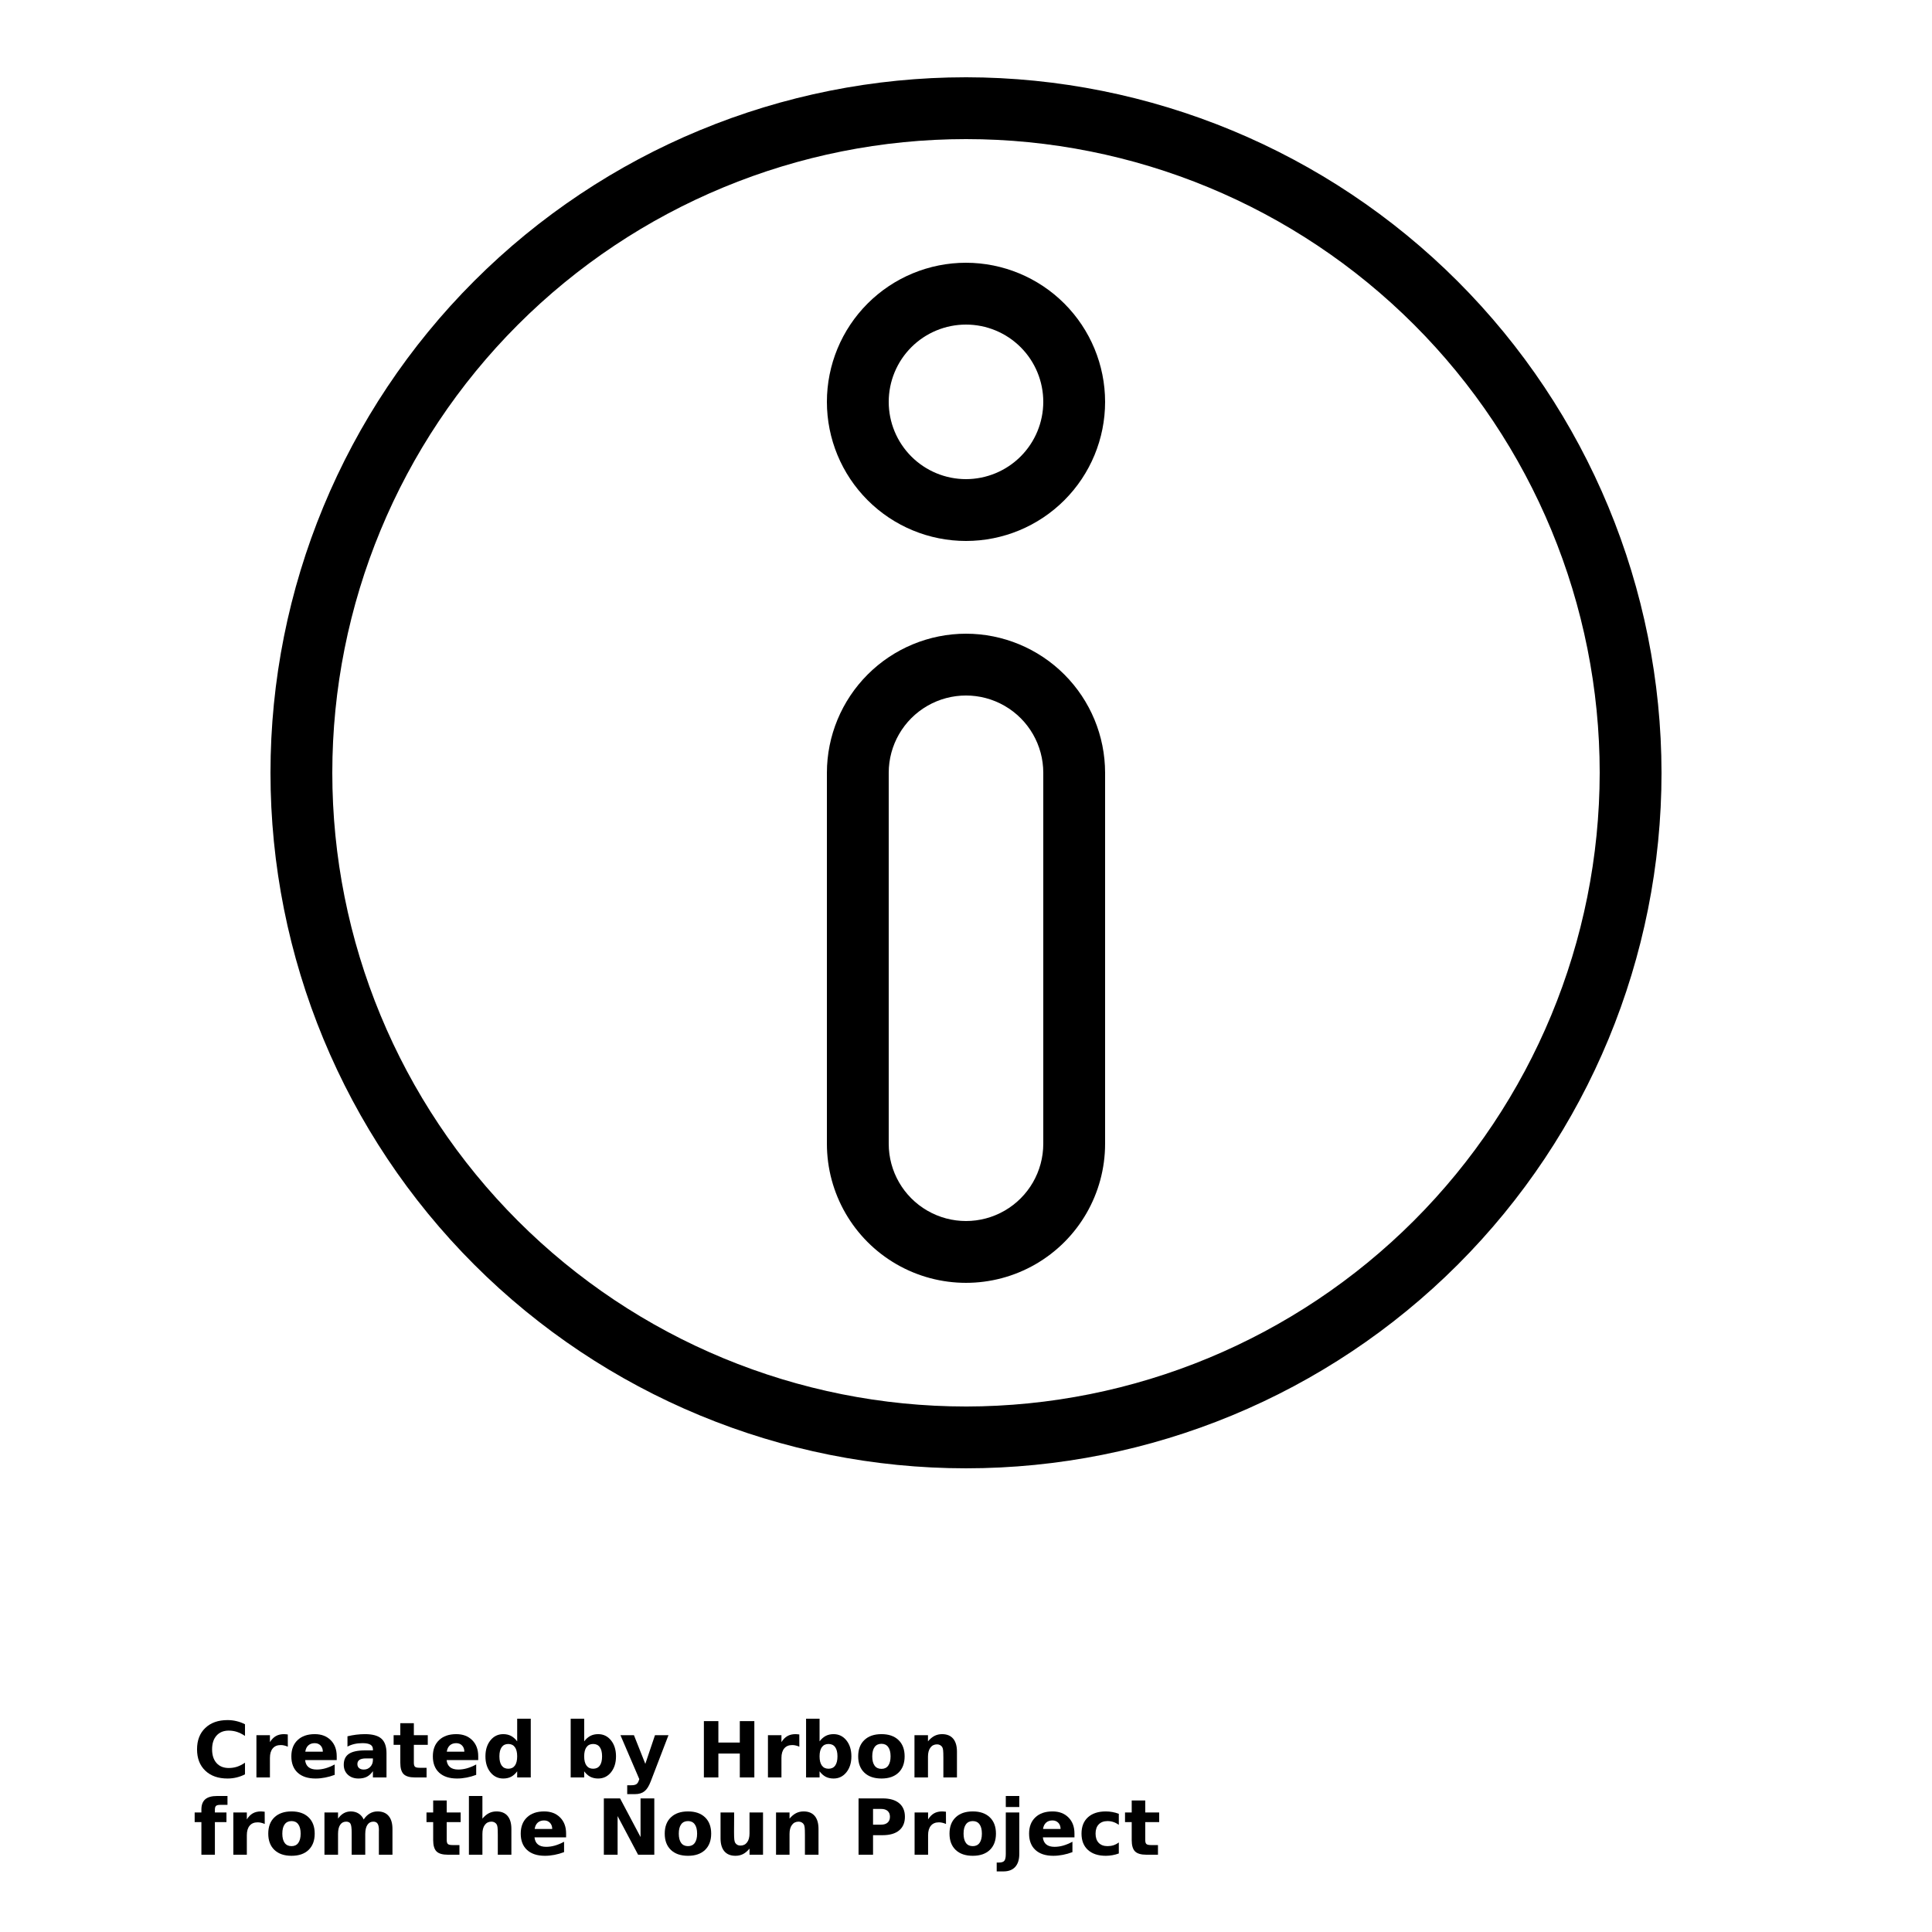
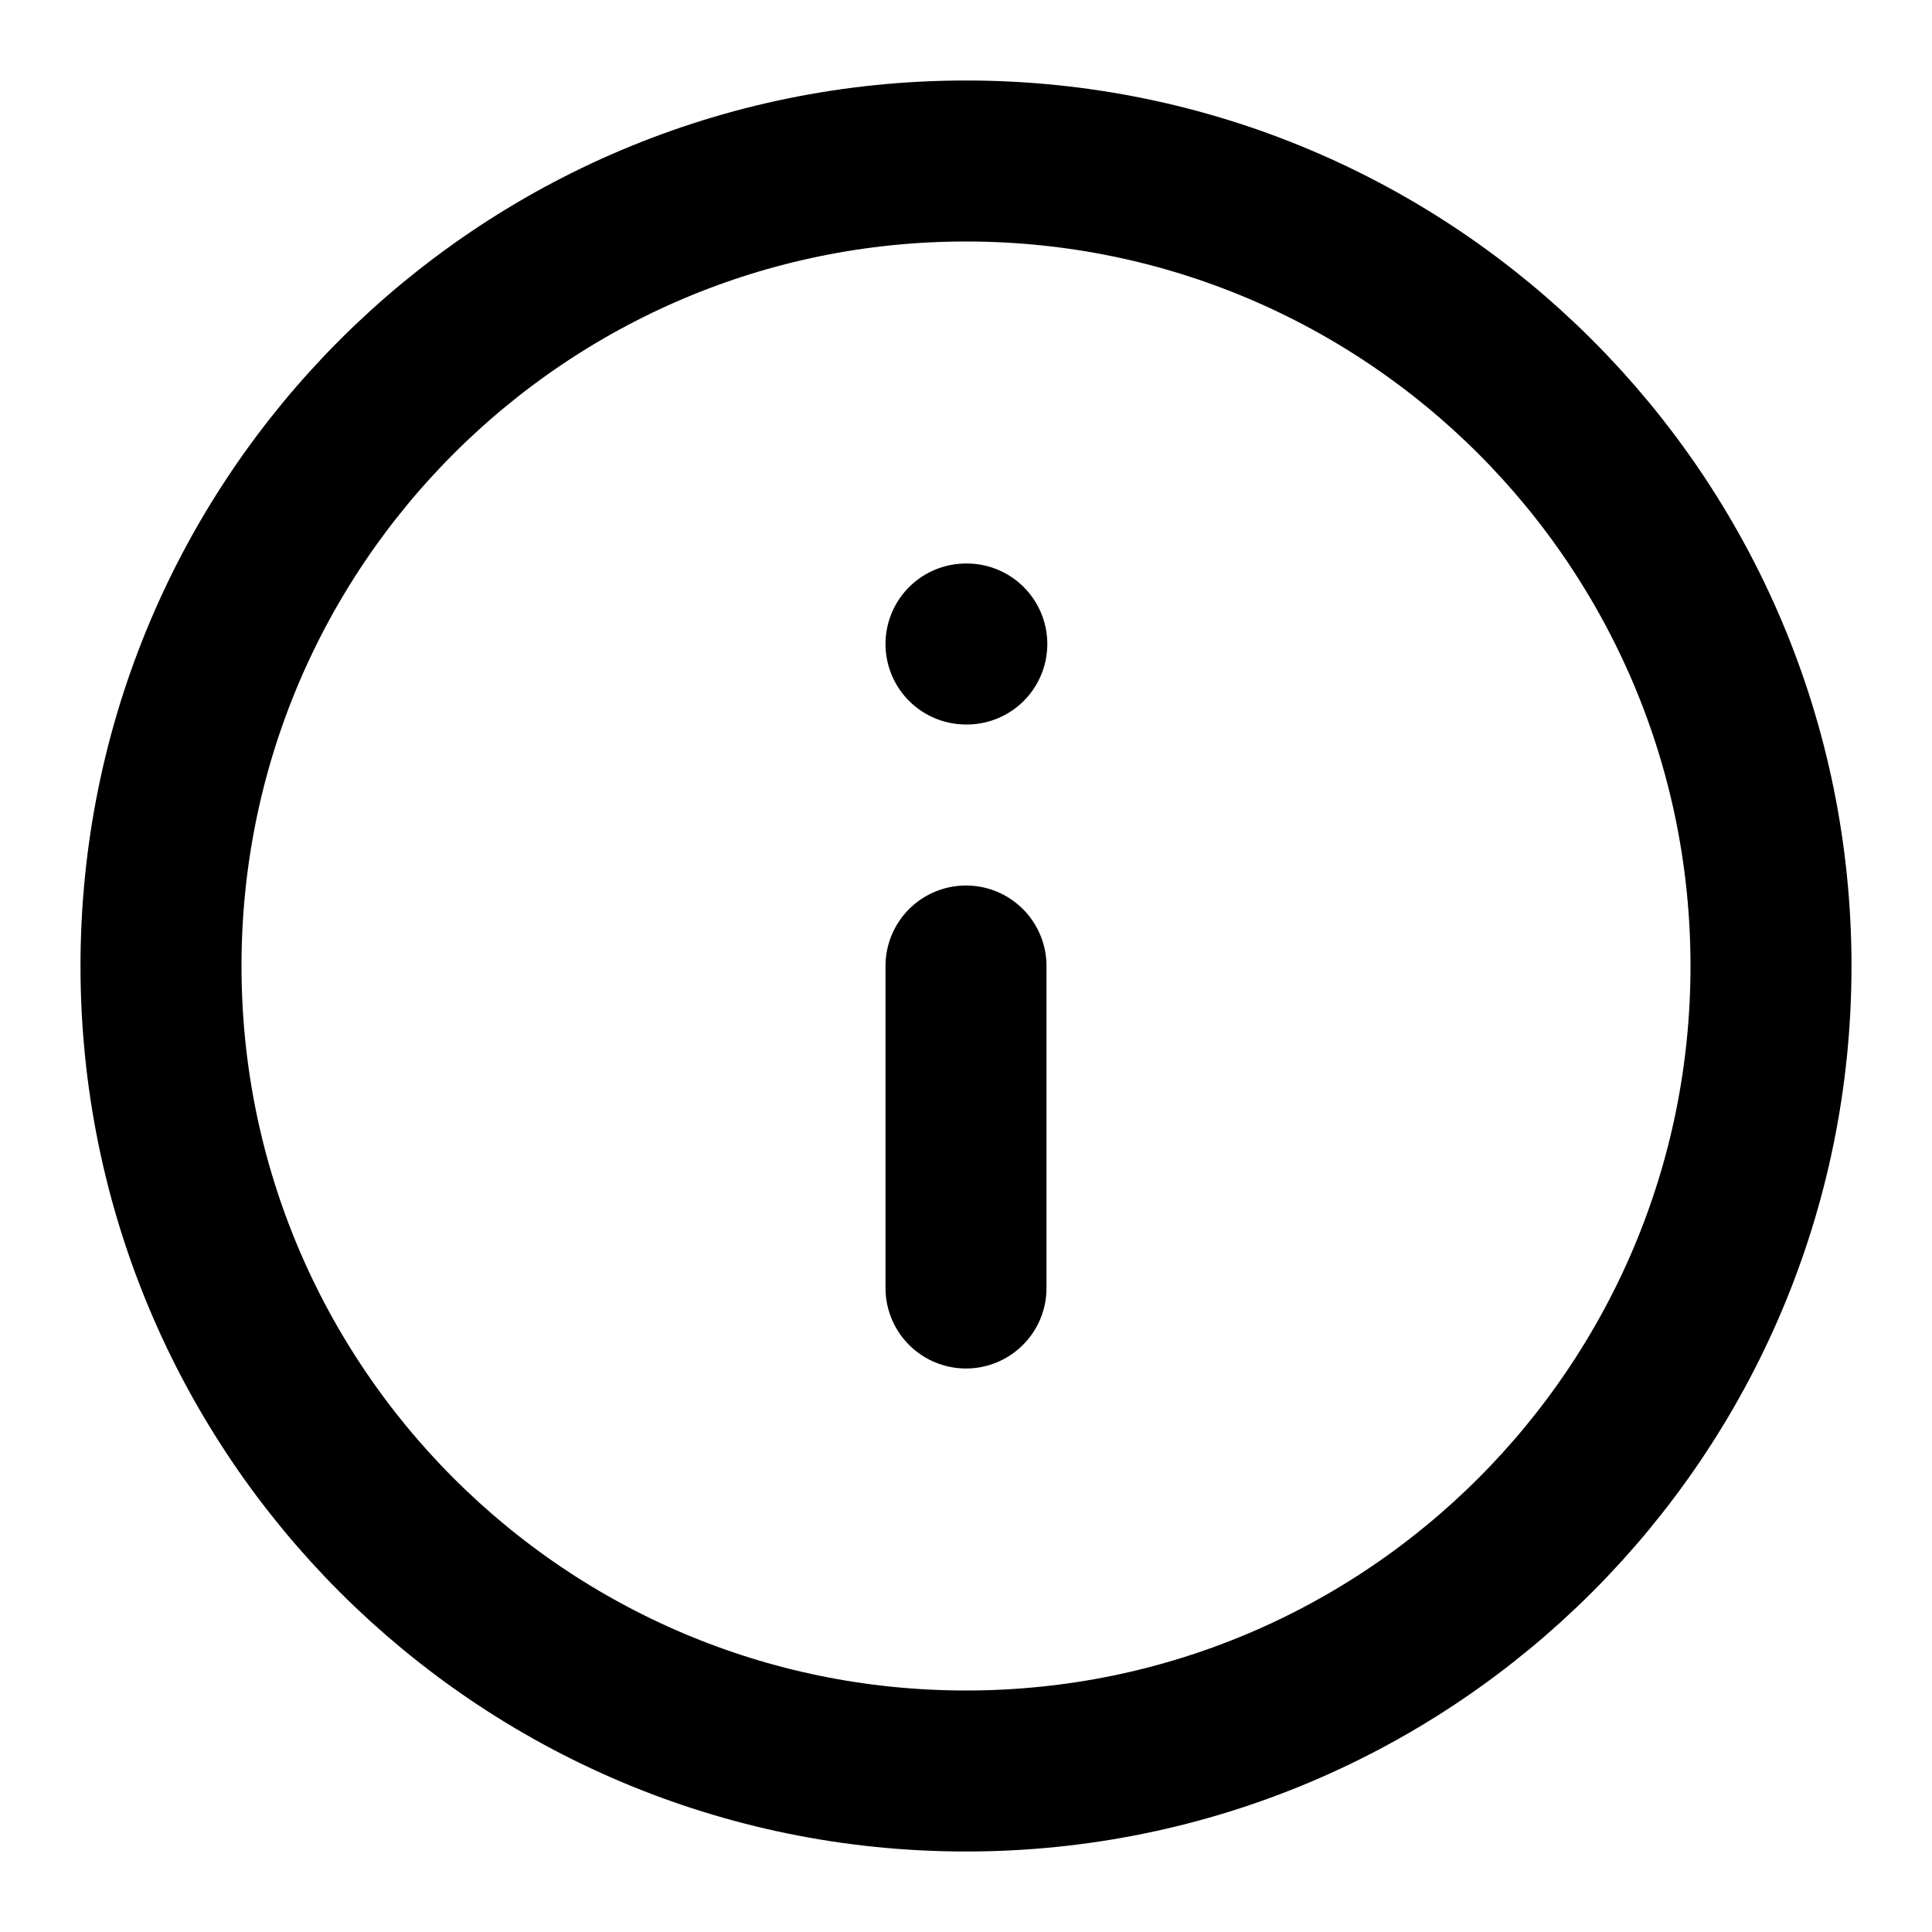
- <svg xmlns="http://www.w3.org/2000/svg" xmlns:xlink="http://www.w3.org/1999/xlink" width="700pt" height="700pt" version="1.1" viewBox="0 0 700 700">
-   <defs>
-     <symbol id="s" overflow="visible">
-       <path d="m18.766-1.125c-0.969 0.5-1.98 0.875-3.031 1.125-1.043 0.258-2.137 0.391-3.281 0.391-3.398 0-6.09-0.945-8.078-2.844-1.992-1.906-2.984-4.484-2.984-7.734 0-3.258 0.992-5.836 2.984-7.734 1.988-1.906 4.68-2.859 8.078-2.859 1.145 0 2.238 0.133 3.281 0.391 1.051 0.25 2.062 0.625 3.031 1.125v4.219c-0.98-0.656-1.945-1.141-2.891-1.453-0.949-0.312-1.949-0.469-3-0.469-1.875 0-3.352 0.605-4.422 1.812-1.074 1.199-1.609 2.856-1.609 4.969 0 2.106 0.535 3.762 1.609 4.969 1.07 1.199 2.547 1.797 4.422 1.797 1.051 0 2.051-0.148 3-0.453 0.945-0.312 1.91-0.801 2.891-1.469z" />
-     </symbol>
-     <symbol id="b" overflow="visible">
-       <path d="m13.734-11.141c-0.438-0.195-0.871-0.344-1.297-0.438-0.418-0.102-0.84-0.156-1.266-0.156-1.262 0-2.231 0.406-2.906 1.219-0.68 0.805-1.016 1.953-1.016 3.453v7.062h-4.891v-15.312h4.891v2.516c0.625-1 1.344-1.727 2.156-2.188 0.82-0.469 1.801-0.703 2.938-0.703 0.164 0 0.344 0.012 0.531 0.031 0.195 0.012 0.477 0.039 0.844 0.078z" />
-     </symbol>
-     <symbol id="a" overflow="visible">
-       <path d="m17.641-7.703v1.406h-11.453c0.125 1.148 0.539 2.008 1.25 2.578 0.707 0.574 1.703 0.859 2.984 0.859 1.031 0 2.082-0.148 3.156-0.453 1.082-0.312 2.191-0.773 3.328-1.391v3.766c-1.156 0.438-2.312 0.766-3.469 0.984-1.156 0.227-2.312 0.344-3.469 0.344-2.773 0-4.93-0.703-6.469-2.109-1.531-1.406-2.297-3.379-2.297-5.922 0-2.5 0.754-4.461 2.266-5.891 1.508-1.438 3.582-2.156 6.219-2.156 2.406 0 4.332 0.73 5.781 2.188 1.445 1.449 2.172 3.383 2.172 5.797zm-5.031-1.625c0-0.926-0.273-1.672-0.812-2.234-0.543-0.57-1.25-0.859-2.125-0.859-0.949 0-1.719 0.266-2.312 0.797s-0.965 1.297-1.109 2.297z" />
-     </symbol>
-     <symbol id="j" overflow="visible">
-       <path d="m9.219-6.891c-1.023 0-1.793 0.172-2.312 0.516-0.512 0.344-0.766 0.855-0.766 1.531 0 0.625 0.207 1.117 0.625 1.469 0.414 0.344 0.988 0.516 1.719 0.516 0.926 0 1.703-0.328 2.328-0.984 0.633-0.664 0.953-1.492 0.953-2.484v-0.562zm7.469-1.844v8.734h-4.922v-2.266c-0.656 0.93-1.398 1.605-2.219 2.031-0.824 0.414-1.824 0.625-3 0.625-1.586 0-2.871-0.457-3.859-1.375-0.992-0.926-1.484-2.129-1.484-3.609 0-1.789 0.613-3.102 1.844-3.938 1.238-0.844 3.18-1.266 5.828-1.266h2.891v-0.391c0-0.77-0.309-1.332-0.922-1.688-0.617-0.363-1.57-0.547-2.859-0.547-1.055 0-2.031 0.105-2.938 0.312-0.898 0.211-1.73 0.523-2.5 0.938v-3.734c1.039-0.25 2.086-0.441 3.141-0.578 1.062-0.133 2.125-0.203 3.188-0.203 2.758 0 4.75 0.547 5.969 1.641 1.227 1.086 1.844 2.856 1.844 5.312z" />
-     </symbol>
-     <symbol id="d" overflow="visible">
-       <path d="m7.703-19.656v4.344h5.047v3.5h-5.047v6.5c0 0.711 0.141 1.188 0.422 1.438s0.836 0.375 1.672 0.375h2.516v3.5h-4.188c-1.938 0-3.312-0.398-4.125-1.203-0.805-0.812-1.203-2.18-1.203-4.109v-6.5h-2.422v-3.5h2.422v-4.344z" />
-     </symbol>
-     <symbol id="i" overflow="visible">
-       <path d="m12.766-13.078v-8.203h4.922v21.281h-4.922v-2.219c-0.668 0.906-1.406 1.57-2.219 1.984s-1.758 0.625-2.828 0.625c-1.887 0-3.434-0.75-4.641-2.25-1.211-1.5-1.812-3.426-1.812-5.781 0-2.363 0.602-4.297 1.812-5.797 1.207-1.5 2.754-2.25 4.641-2.25 1.062 0 2 0.215 2.812 0.641 0.82 0.43 1.566 1.086 2.234 1.969zm-3.219 9.922c1.039 0 1.836-0.379 2.391-1.141 0.551-0.77 0.828-1.883 0.828-3.344 0-1.457-0.277-2.566-0.828-3.328-0.555-0.77-1.352-1.156-2.391-1.156-1.043 0-1.84 0.387-2.391 1.156-0.555 0.762-0.828 1.871-0.828 3.328 0 1.461 0.273 2.574 0.828 3.344 0.551 0.762 1.348 1.141 2.391 1.141z" />
-     </symbol>
-     <symbol id="e" overflow="visible">
-       <path d="m10.5-3.156c1.051 0 1.852-0.379 2.406-1.141 0.551-0.77 0.828-1.883 0.828-3.344 0-1.457-0.277-2.566-0.828-3.328-0.555-0.77-1.355-1.156-2.406-1.156-1.055 0-1.859 0.387-2.422 1.156-0.555 0.773-0.828 1.883-0.828 3.328 0 1.449 0.273 2.559 0.828 3.328 0.562 0.773 1.367 1.156 2.422 1.156zm-3.25-9.922c0.676-0.883 1.422-1.539 2.234-1.969 0.82-0.426 1.766-0.641 2.828-0.641 1.895 0 3.445 0.75 4.656 2.25 1.207 1.5 1.812 3.434 1.812 5.797 0 2.356-0.605 4.281-1.812 5.781-1.211 1.5-2.762 2.25-4.656 2.25-1.062 0-2.008-0.211-2.828-0.625-0.812-0.426-1.559-1.086-2.234-1.984v2.219h-4.891v-21.281h4.891z" />
-     </symbol>
-     <symbol id="h" overflow="visible">
-       <path d="m0.344-15.312h4.891l4.125 10.391 3.5-10.391h4.891l-6.438 16.766c-0.648 1.695-1.402 2.883-2.266 3.562-0.867 0.688-2 1.031-3.406 1.031h-2.844v-3.219h1.531c0.832 0 1.438-0.137 1.812-0.406 0.383-0.262 0.68-0.73 0.891-1.406l0.141-0.422z" />
-     </symbol>
-     <symbol id="g" overflow="visible">
-       <path d="m2.578-20.406h5.25v7.766h7.766v-7.766h5.266v20.406h-5.266v-8.656h-7.766v8.656h-5.25z" />
-     </symbol>
-     <symbol id="c" overflow="visible">
-       <path d="m9.641-12.188c-1.086 0-1.914 0.391-2.484 1.172-0.574 0.781-0.859 1.906-0.859 3.375s0.285 2.594 0.859 3.375c0.57 0.773 1.398 1.156 2.484 1.156 1.062 0 1.875-0.383 2.438-1.156 0.57-0.781 0.859-1.906 0.859-3.375s-0.289-2.594-0.859-3.375c-0.562-0.781-1.375-1.172-2.438-1.172zm0-3.5c2.633 0 4.691 0.715 6.172 2.141 1.477 1.418 2.219 3.387 2.219 5.906 0 2.512-0.742 4.481-2.219 5.906-1.48 1.418-3.539 2.125-6.172 2.125-2.648 0-4.715-0.707-6.203-2.125-1.492-1.426-2.234-3.394-2.234-5.906 0-2.519 0.742-4.488 2.234-5.906 1.488-1.426 3.555-2.141 6.203-2.141z" />
-     </symbol>
-     <symbol id="f" overflow="visible">
-       <path d="m17.75-9.328v9.328h-4.922v-7.141c0-1.32-0.031-2.234-0.094-2.734s-0.168-0.867-0.312-1.109c-0.188-0.312-0.449-0.555-0.781-0.734-0.324-0.176-0.695-0.266-1.109-0.266-1.023 0-1.824 0.398-2.406 1.188-0.586 0.781-0.875 1.871-0.875 3.266v7.531h-4.891v-15.312h4.891v2.234c0.738-0.883 1.52-1.539 2.344-1.969 0.832-0.426 1.75-0.641 2.75-0.641 1.77 0 3.113 0.547 4.031 1.641 0.914 1.086 1.375 2.656 1.375 4.719z" />
-     </symbol>
-     <symbol id="r" overflow="visible">
-       <path d="m12.422-21.281v3.219h-2.703c-0.688 0-1.172 0.125-1.453 0.375-0.273 0.25-0.406 0.688-0.406 1.312v1.062h4.188v3.5h-4.188v11.812h-4.891v-11.812h-2.438v-3.5h2.438v-1.062c0-1.664 0.461-2.898 1.391-3.703 0.926-0.801 2.367-1.203 4.328-1.203z" />
-     </symbol>
-     <symbol id="q" overflow="visible">
-       <path d="m16.547-12.766c0.613-0.945 1.348-1.672 2.203-2.172 0.852-0.5 1.789-0.75 2.812-0.75 1.758 0 3.098 0.547 4.016 1.641 0.926 1.086 1.391 2.656 1.391 4.719v9.328h-4.922v-7.984-0.359c0.008-0.133 0.016-0.32 0.016-0.562 0-1.082-0.164-1.863-0.484-2.344-0.312-0.488-0.824-0.734-1.531-0.734-0.93 0-1.648 0.387-2.156 1.156-0.512 0.762-0.773 1.867-0.781 3.312v7.516h-4.922v-7.984c0-1.695-0.148-2.785-0.438-3.266-0.293-0.488-0.812-0.734-1.562-0.734-0.938 0-1.664 0.387-2.172 1.156-0.512 0.762-0.766 1.859-0.766 3.297v7.531h-4.922v-15.312h4.922v2.234c0.602-0.863 1.289-1.516 2.062-1.953 0.781-0.438 1.641-0.656 2.578-0.656 1.062 0 2 0.258 2.812 0.766 0.812 0.512 1.426 1.23 1.844 2.156z" />
-     </symbol>
-     <symbol id="p" overflow="visible">
-       <path d="m17.75-9.328v9.328h-4.922v-7.109c0-1.344-0.031-2.266-0.094-2.766s-0.168-0.867-0.312-1.109c-0.188-0.312-0.449-0.555-0.781-0.734-0.324-0.176-0.695-0.266-1.109-0.266-1.023 0-1.824 0.398-2.406 1.188-0.586 0.781-0.875 1.871-0.875 3.266v7.531h-4.891v-21.281h4.891v8.203c0.738-0.883 1.52-1.539 2.344-1.969 0.832-0.426 1.75-0.641 2.75-0.641 1.77 0 3.113 0.547 4.031 1.641 0.914 1.086 1.375 2.656 1.375 4.719z" />
-     </symbol>
-     <symbol id="o" overflow="visible">
-       <path d="m2.578-20.406h5.875l7.422 14v-14h4.984v20.406h-5.875l-7.422-14v14h-4.984z" />
-     </symbol>
-     <symbol id="n" overflow="visible">
-       <path d="m2.188-5.969v-9.344h4.922v1.531c0 0.836-0.008 1.875-0.016 3.125-0.012 1.25-0.016 2.086-0.016 2.5 0 1.242 0.031 2.133 0.094 2.672 0.07 0.543 0.18 0.934 0.328 1.172 0.207 0.324 0.473 0.574 0.797 0.75 0.32 0.168 0.691 0.25 1.109 0.25 1.02 0 1.82-0.391 2.406-1.172 0.582-0.781 0.875-1.867 0.875-3.266v-7.562h4.891v15.312h-4.891v-2.219c-0.742 0.898-1.523 1.559-2.344 1.984-0.824 0.414-1.734 0.625-2.734 0.625-1.762 0-3.106-0.539-4.031-1.625-0.93-1.082-1.391-2.66-1.391-4.734z" />
-     </symbol>
-     <symbol id="m" overflow="visible">
-       <path d="m2.578-20.406h8.734c2.594 0 4.582 0.578 5.969 1.734 1.395 1.148 2.094 2.789 2.094 4.922 0 2.137-0.699 3.781-2.094 4.938-1.387 1.156-3.375 1.734-5.969 1.734h-3.484v7.078h-5.25zm5.25 3.812v5.703h2.922c1.02 0 1.805-0.25 2.359-0.75 0.562-0.5 0.844-1.203 0.844-2.109 0-0.914-0.281-1.617-0.844-2.109-0.555-0.488-1.34-0.734-2.359-0.734z" />
-     </symbol>
-     <symbol id="l" overflow="visible">
-       <path d="m2.359-15.312h4.891v15.031c0 2.051-0.496 3.617-1.484 4.703-0.98 1.082-2.406 1.625-4.281 1.625h-2.422v-3.219h0.859c0.926 0 1.562-0.211 1.906-0.625 0.352-0.418 0.531-1.246 0.531-2.484zm0-5.969h4.891v4h-4.891z" />
-     </symbol>
-     <symbol id="k" overflow="visible">
-       <path d="m14.719-14.828v3.984c-0.656-0.457-1.324-0.797-2-1.016-0.668-0.219-1.359-0.328-2.078-0.328-1.367 0-2.434 0.402-3.203 1.203-0.762 0.793-1.141 1.906-1.141 3.344 0 1.43 0.379 2.543 1.141 3.344 0.77 0.793 1.836 1.188 3.203 1.188 0.758 0 1.484-0.109 2.172-0.328 0.688-0.227 1.32-0.566 1.906-1.016v4c-0.762 0.281-1.539 0.488-2.328 0.625-0.781 0.145-1.574 0.219-2.375 0.219-2.762 0-4.922-0.707-6.484-2.125-1.555-1.414-2.328-3.383-2.328-5.906 0-2.531 0.773-4.504 2.328-5.922 1.562-1.414 3.723-2.125 6.484-2.125 0.801 0 1.594 0.074 2.375 0.219 0.781 0.137 1.555 0.352 2.328 0.641z" />
-     </symbol>
-   </defs>
-   <g>
-     <path d="m350 95.199c-13.367 0-26.188 5.312-35.637 14.762-9.453 9.453-14.762 22.273-14.762 35.641 0 13.367 5.309 26.184 14.762 35.637 9.449 9.453 22.27 14.762 35.637 14.762s26.188-5.309 35.637-14.762c9.453-9.453 14.762-22.27 14.762-35.637-0.012-13.363-5.328-26.176-14.777-35.625-9.449-9.445-22.258-14.762-35.621-14.777zm0 78.398v0.004c-7.426 0-14.547-2.953-19.801-8.203-5.25-5.25-8.199-12.371-8.199-19.797 0-7.426 2.949-14.551 8.199-19.801 5.254-5.25 12.375-8.199 19.801-8.199s14.547 2.949 19.801 8.199c5.25 5.25 8.199 12.375 8.199 19.801-0.008 7.422-2.961 14.539-8.211 19.789-5.25 5.246-12.367 8.199-19.789 8.211z" />
-     <path d="m350 229.6c-13.363 0.012-26.172 5.328-35.621 14.777-9.449 9.449-14.766 22.258-14.777 35.621v134.4c0 18.008 9.605 34.645 25.199 43.648s34.805 9.004 50.398 0 25.199-25.641 25.199-43.648v-134.4c-0.012-13.363-5.328-26.172-14.777-35.621-9.449-9.449-22.258-14.766-35.621-14.777zm28 184.8v-0.004c0 10.004-5.336 19.25-14 24.25-8.664 5.004-19.336 5.004-28 0-8.664-5-14-14.246-14-24.25v-134.4c0-10.004 5.336-19.246 14-24.25 8.664-5 19.336-5 28 0 8.664 5.004 14 14.246 14 24.25z" />
-     <path d="m350 28c-66.836 0-130.93 26.551-178.19 73.809-47.258 47.258-73.809 111.36-73.809 178.19s26.551 130.93 73.809 178.19c47.258 47.258 111.36 73.809 178.19 73.809s130.93-26.551 178.19-73.809c47.258-47.258 73.809-111.36 73.809-178.19-0.074-66.812-26.648-130.86-73.891-178.11-47.246-47.242-111.3-73.816-178.11-73.891zm0 481.6c-60.895 0-119.29-24.191-162.35-67.25-43.059-43.059-67.25-101.46-67.25-162.35s24.191-119.29 67.25-162.35c43.059-43.059 101.46-67.25 162.35-67.25s119.29 24.191 162.35 67.25c43.059 43.059 67.25 101.46 67.25 162.35-0.07 60.871-24.281 119.23-67.324 162.28-43.047 43.043-101.41 67.254-162.28 67.324z" />
-     <use x="70" y="644" xlink:href="#s" />
-     <use x="90.551" y="644" xlink:href="#b" />
-     <use x="104.359" y="644" xlink:href="#a" />
-     <use x="123.348" y="644" xlink:href="#j" />
-     <use x="142.242" y="644" xlink:href="#d" />
-     <use x="155.629" y="644" xlink:href="#a" />
-     <use x="174.617" y="644" xlink:href="#i" />
-     <use x="204.41" y="644" xlink:href="#e" />
-     <use x="224.453" y="644" xlink:href="#h" />
-     <use x="252.453" y="644" xlink:href="#g" />
-     <use x="275.883" y="644" xlink:href="#b" />
-     <use x="289.695" y="644" xlink:href="#e" />
-     <use x="309.734" y="644" xlink:href="#c" />
-     <use x="328.973" y="644" xlink:href="#f" />
-     <use x="70" y="672" xlink:href="#r" />
-     <use x="82.184" y="672" xlink:href="#b" />
-     <use x="95.992" y="672" xlink:href="#c" />
-     <use x="115.227" y="672" xlink:href="#q" />
-     <use x="154.152" y="672" xlink:href="#d" />
-     <use x="167.535" y="672" xlink:href="#p" />
-     <use x="187.469" y="672" xlink:href="#a" />
-     <use x="216.207" y="672" xlink:href="#o" />
-     <use x="239.641" y="672" xlink:href="#c" />
-     <use x="258.879" y="672" xlink:href="#n" />
-     <use x="278.812" y="672" xlink:href="#f" />
-     <use x="308.492" y="672" xlink:href="#m" />
-     <use x="329.016" y="672" xlink:href="#b" />
-     <use x="342.82" y="672" xlink:href="#c" />
-     <use x="362.059" y="672" xlink:href="#l" />
-     <use x="371.656" y="672" xlink:href="#a" />
-     <use x="390.648" y="672" xlink:href="#k" />
-     <use x="407.242" y="672" xlink:href="#d" />
-   </g>
+ <svg xmlns="http://www.w3.org/2000/svg" width="24" height="24" viewBox="0 0 24 24" fill="none" stroke="currentColor" stroke-width="2" stroke-linecap="round" stroke-linejoin="round" class="feather feather-info">
+   <circle cx="12" cy="12" r="10" />
+   <line x1="12" y1="16" x2="12" y2="12" />
+   <line x1="12" y1="8" x2="12.01" y2="8" />
</svg>
